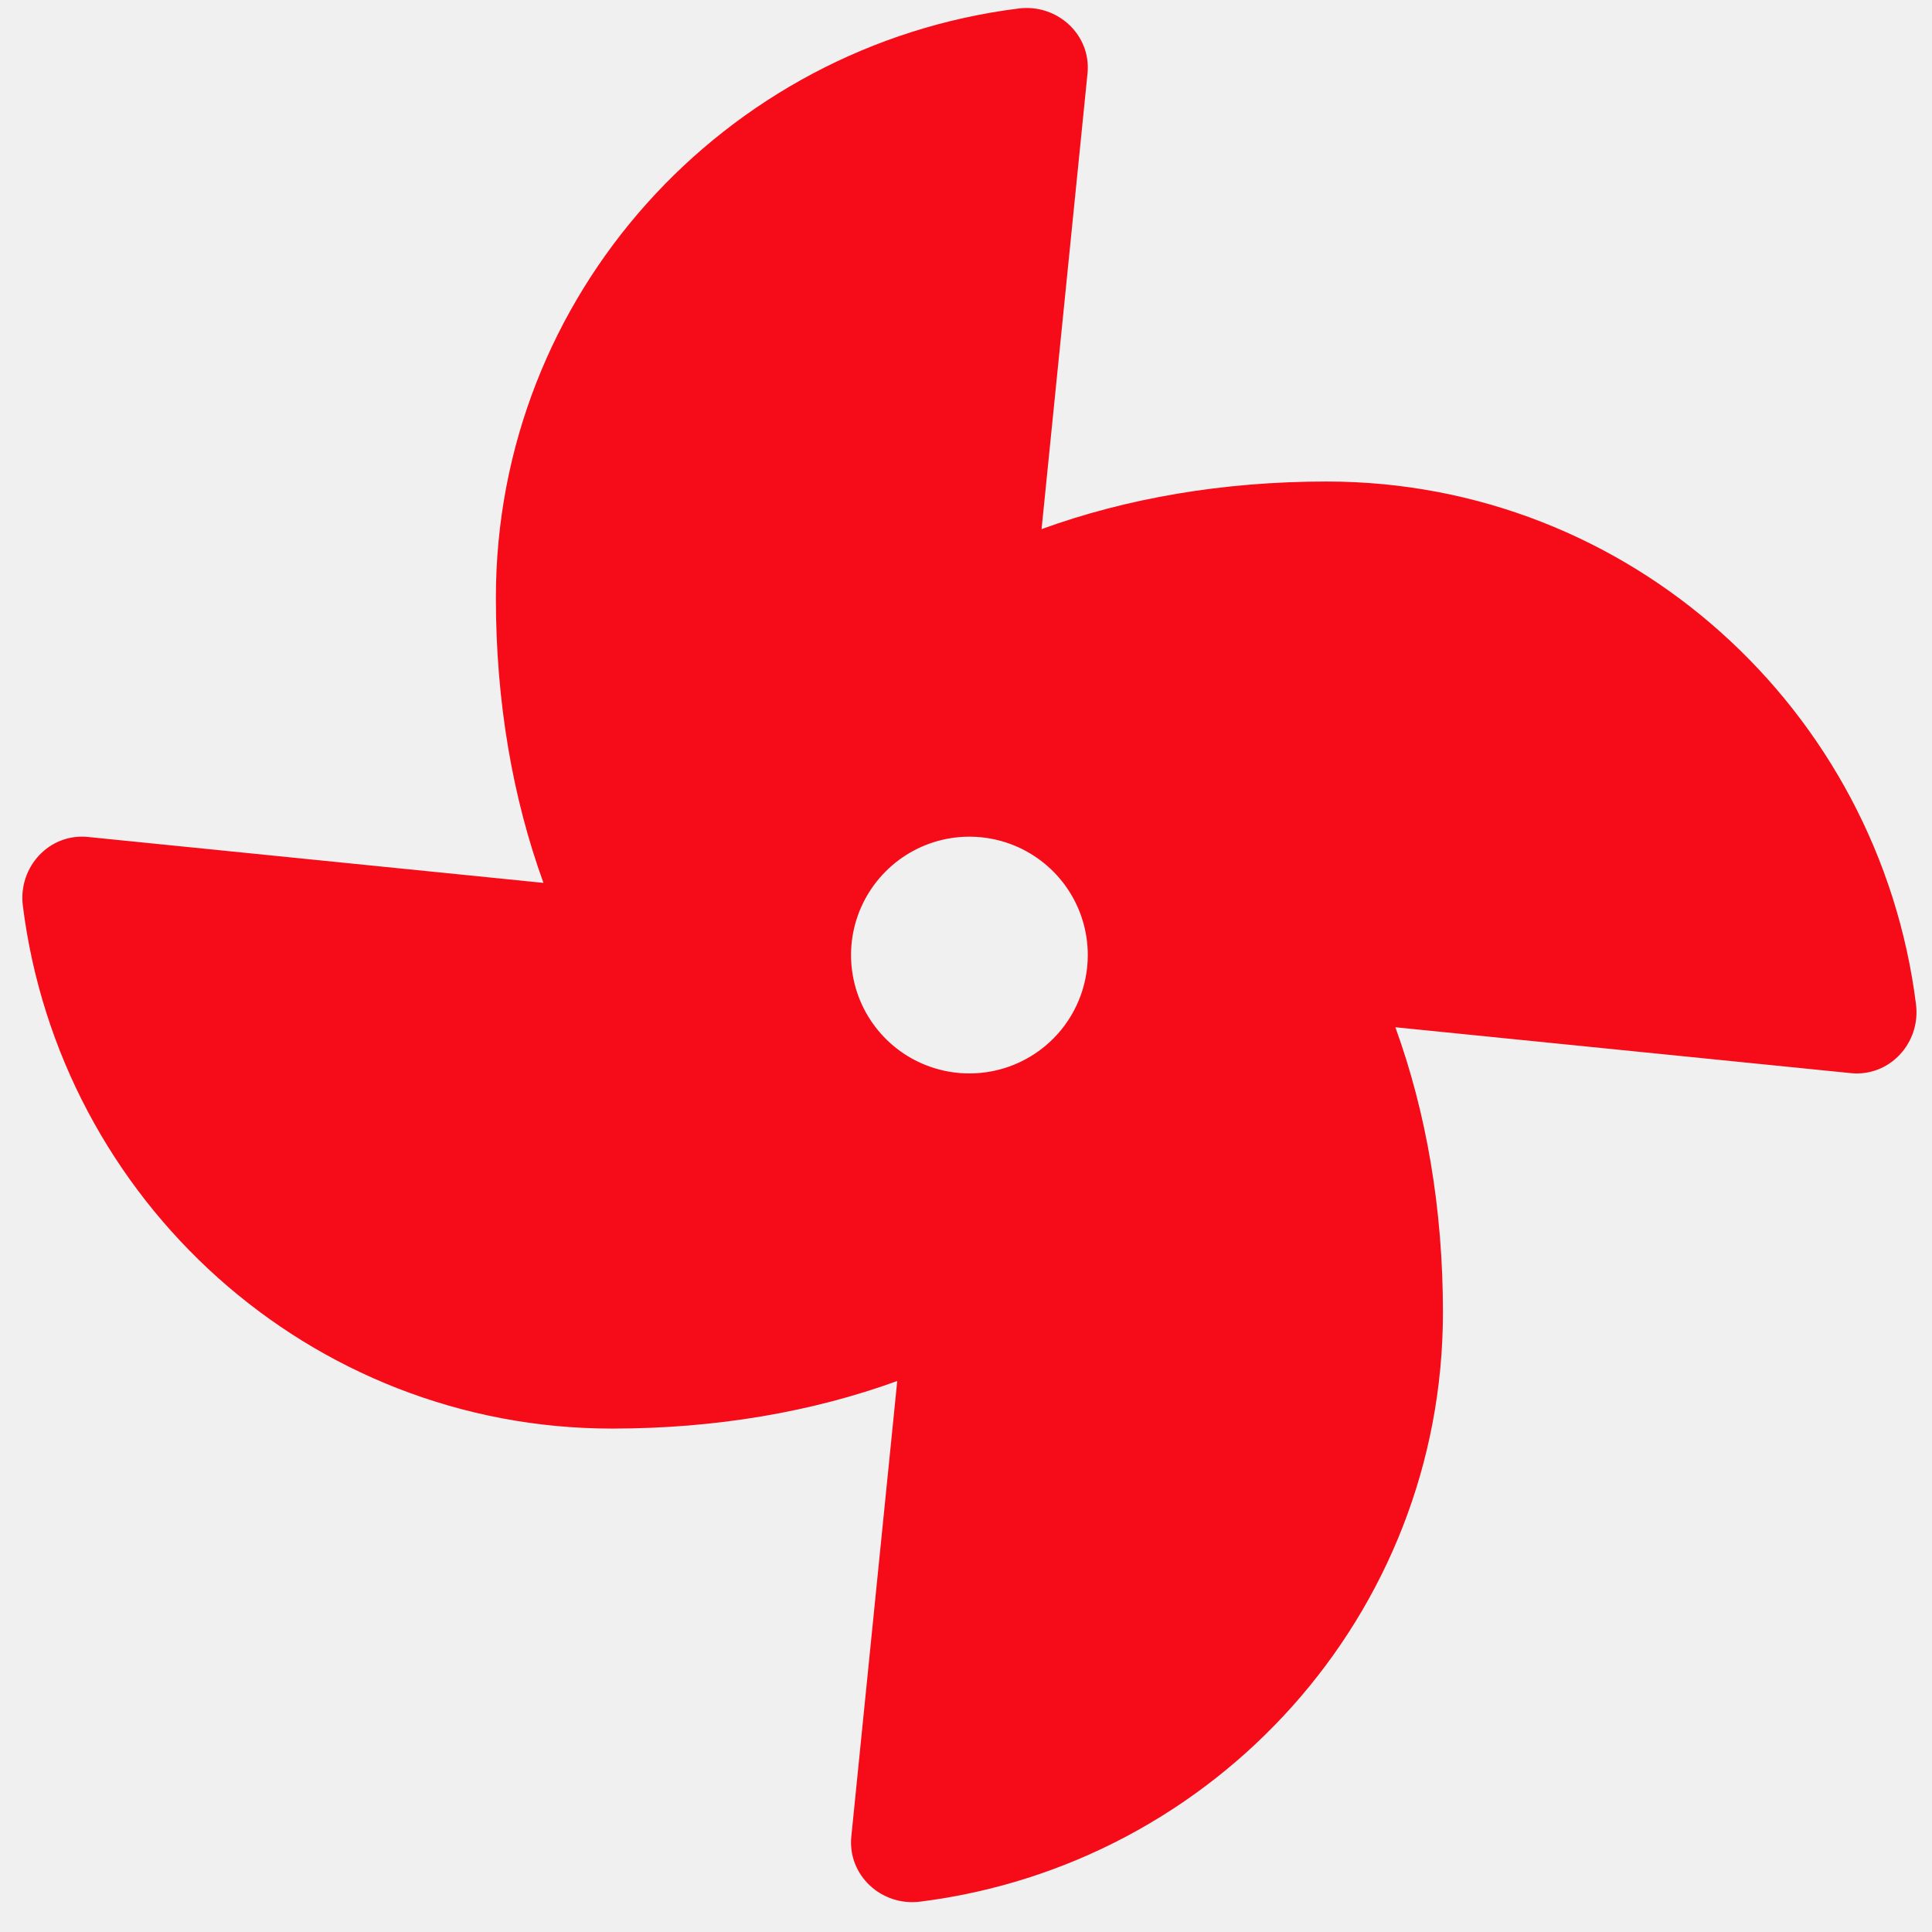
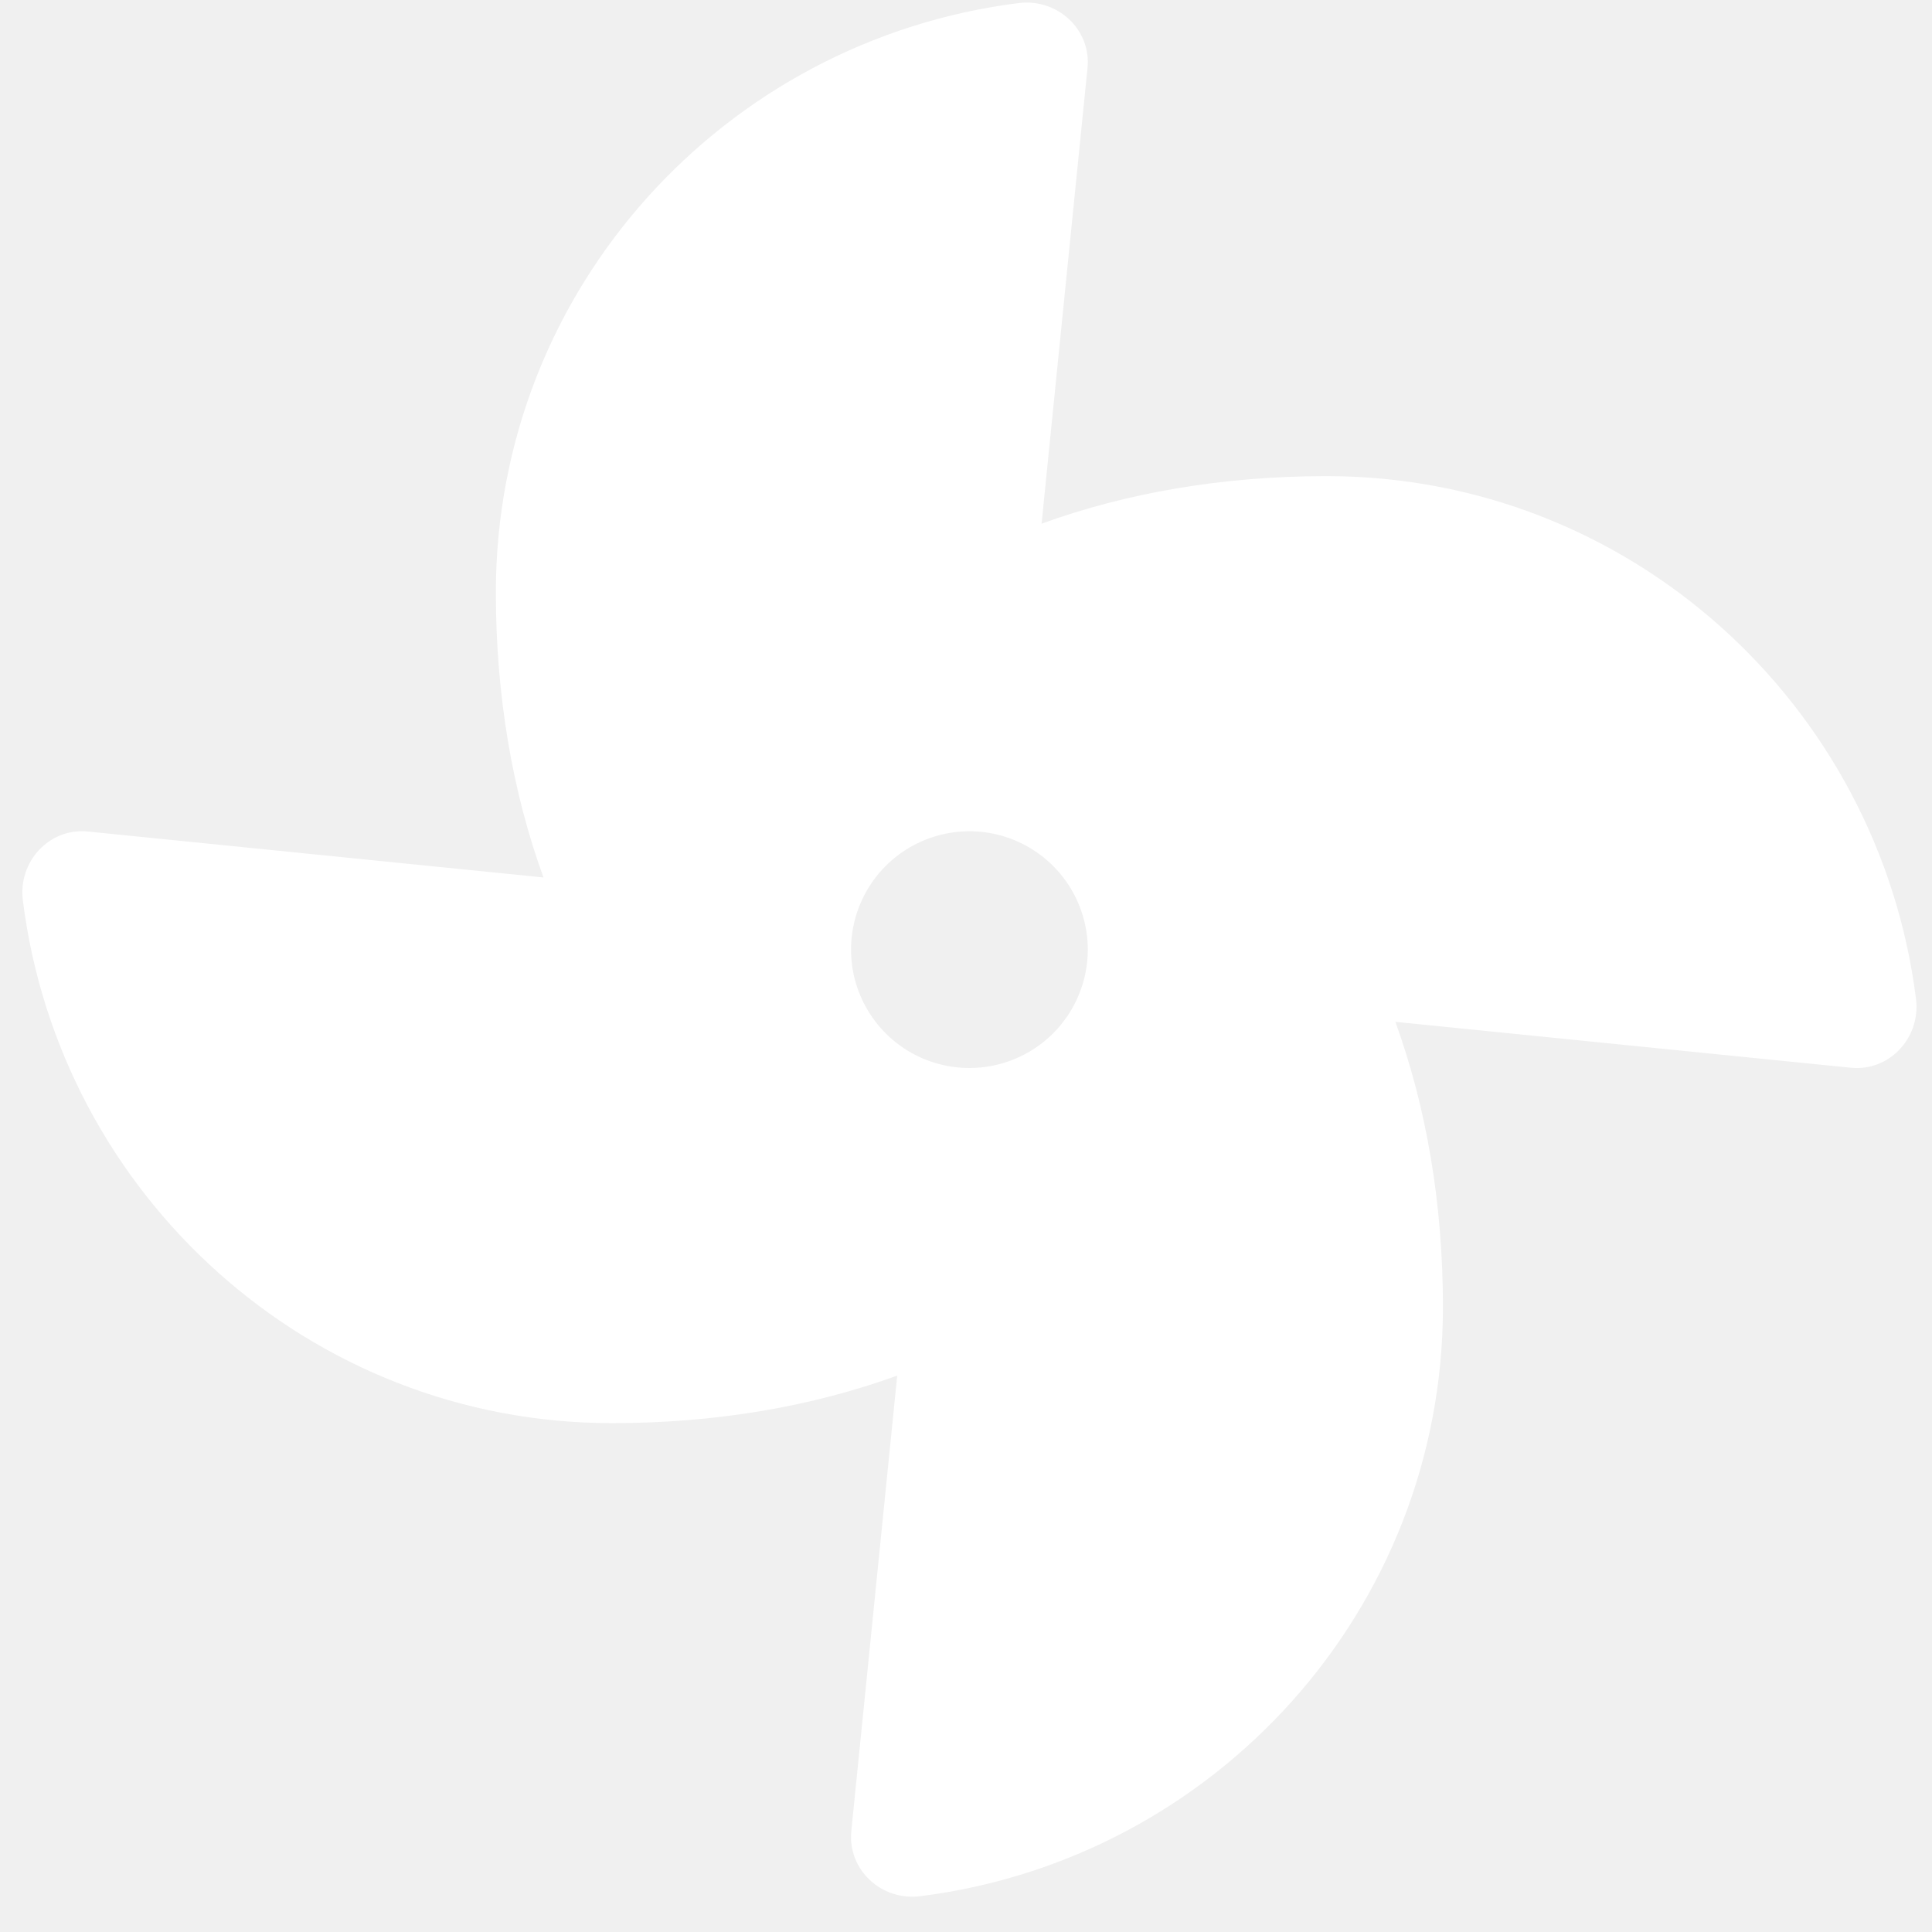
- <svg xmlns="http://www.w3.org/2000/svg" width="51" height="51" viewBox="0 0 51 51" fill="none">
-   <g id="SVG" clip-path="url(#clip0_151_546)">
-     <path id="Vector" d="M35.021 12.711C32.278 12.711 29.739 13.153 27.495 13.967L28.707 1.945C28.813 0.925 27.915 0.096 26.892 0.224C19.109 1.201 13.09 7.793 13.09 15.781C13.09 18.524 13.532 21.063 14.346 23.306L2.324 22.094C1.304 21.989 0.475 22.886 0.603 23.91C1.579 31.693 8.172 37.711 16.16 37.711C18.903 37.711 21.442 37.27 23.685 36.455L22.473 48.478C22.37 49.496 23.265 50.327 24.288 50.199C32.072 49.222 38.09 42.629 38.09 34.642C38.09 31.899 37.649 29.36 36.834 27.117L48.857 28.328C49.876 28.431 50.705 27.537 50.578 26.513C49.601 18.73 43.008 12.711 35.021 12.711ZM25.59 28.336C24.972 28.336 24.368 28.153 23.854 27.81C23.34 27.466 22.94 26.978 22.703 26.407C22.467 25.836 22.405 25.208 22.525 24.602C22.646 23.995 22.944 23.439 23.381 23.002C23.817 22.565 24.374 22.267 24.981 22.146C25.587 22.026 26.215 22.088 26.786 22.324C27.357 22.561 27.845 22.961 28.189 23.475C28.532 23.989 28.715 24.593 28.715 25.211C28.715 26.04 28.386 26.835 27.8 27.421C27.214 28.007 26.419 28.336 25.59 28.336Z" fill="#F50C18" />
-   </g>
-   <defs>
-     <clipPath id="clip0_151_546">
-       <rect width="50" height="50" fill="white" transform="translate(0.589844 0.210938)" />
-     </clipPath>
-   </defs>
+ <svg xmlns="http://www.w3.org/2000/svg" width="50" height="50" viewBox="0 0 50 50" fill="none">
+   <path d="M34.334 12.322C31.645 12.322 29.155 12.754 26.956 13.553L28.144 1.766C28.248 0.767 27.368 -0.046 26.365 0.079C18.734 1.037 12.833 7.5 12.833 15.331C12.833 18.02 13.266 20.509 14.065 22.709L2.278 21.52C1.278 21.417 0.466 22.297 0.591 23.3C1.548 30.931 8.012 36.831 15.842 36.831C18.532 36.831 21.021 36.399 23.22 35.6L22.032 47.387C21.932 48.386 22.809 49.199 23.812 49.074C31.443 48.117 37.343 41.653 37.343 33.822C37.343 31.133 36.91 28.644 36.112 26.445L47.899 27.633C48.898 27.733 49.711 26.856 49.586 25.853C48.628 18.222 42.165 12.322 34.334 12.322ZM25.088 27.64C24.482 27.64 23.89 27.461 23.386 27.124C22.882 26.787 22.49 26.309 22.258 25.749C22.026 25.189 21.965 24.573 22.084 23.979C22.202 23.385 22.494 22.839 22.922 22.41C23.35 21.982 23.896 21.69 24.491 21.572C25.085 21.453 25.701 21.514 26.261 21.746C26.82 21.978 27.299 22.371 27.636 22.875C27.972 23.378 28.152 23.971 28.152 24.577C28.152 25.389 27.829 26.168 27.255 26.743C26.68 27.317 25.901 27.64 25.088 27.64Z" fill="white" />
</svg>
